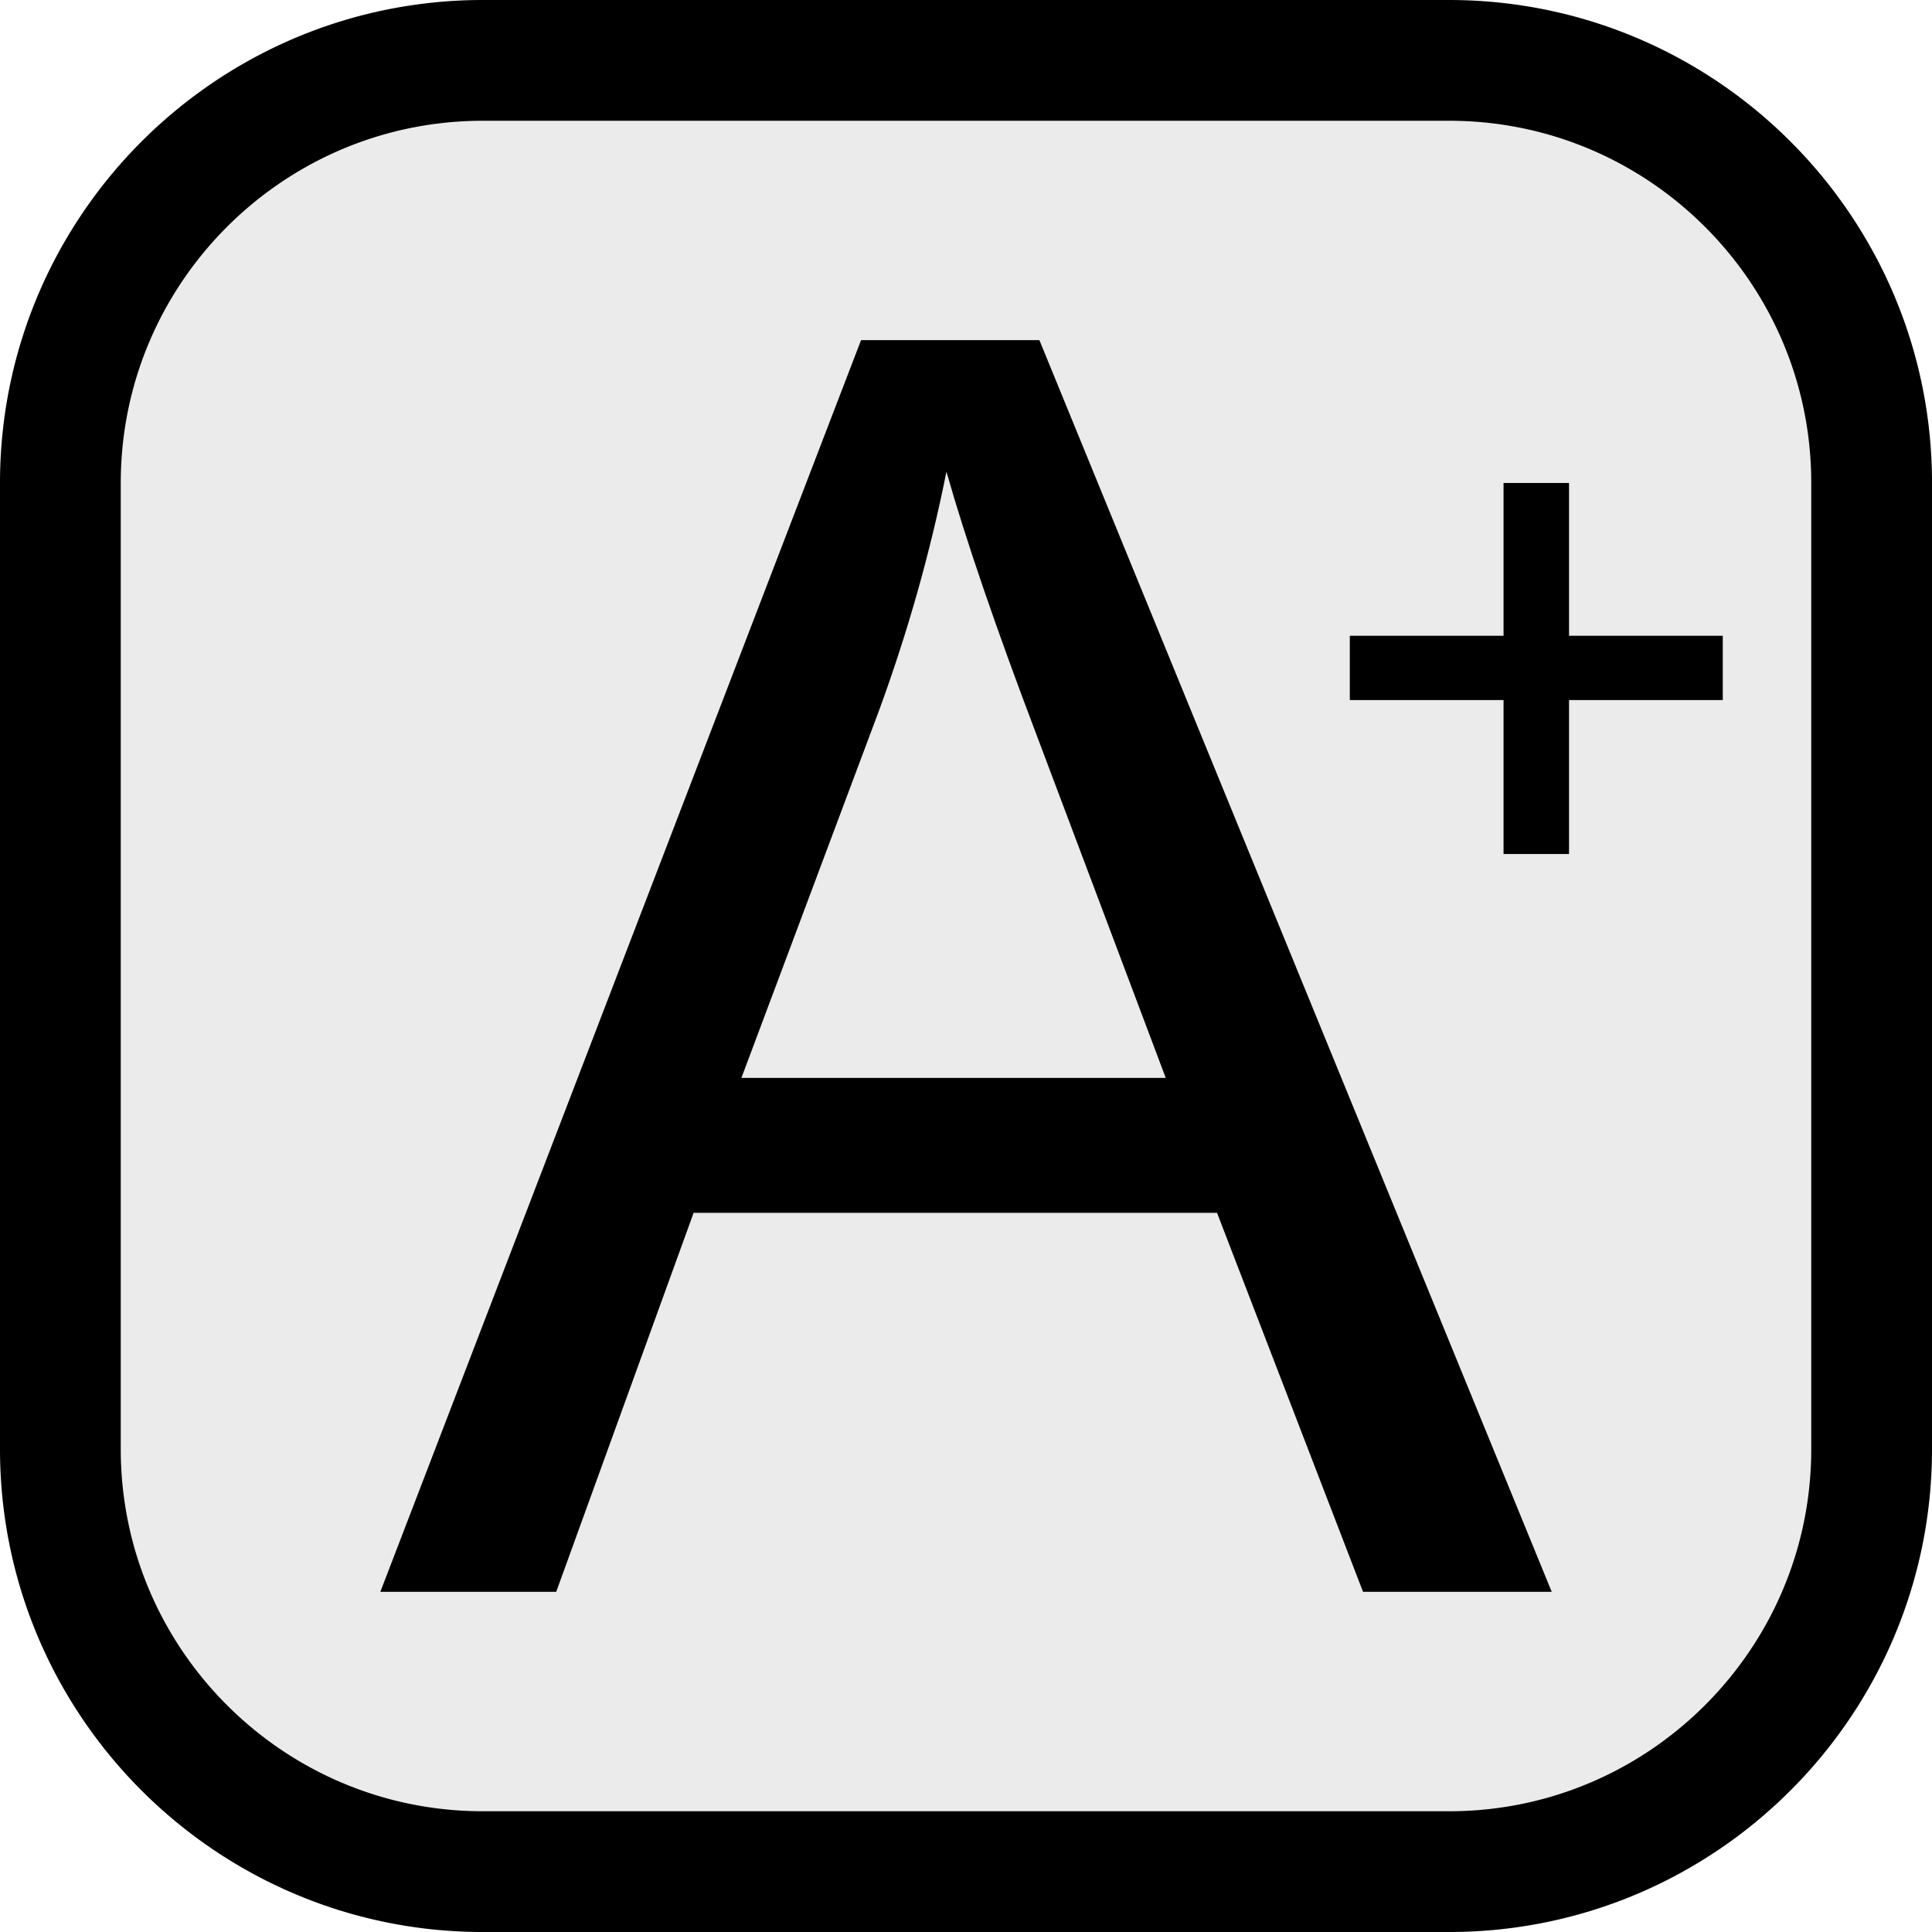
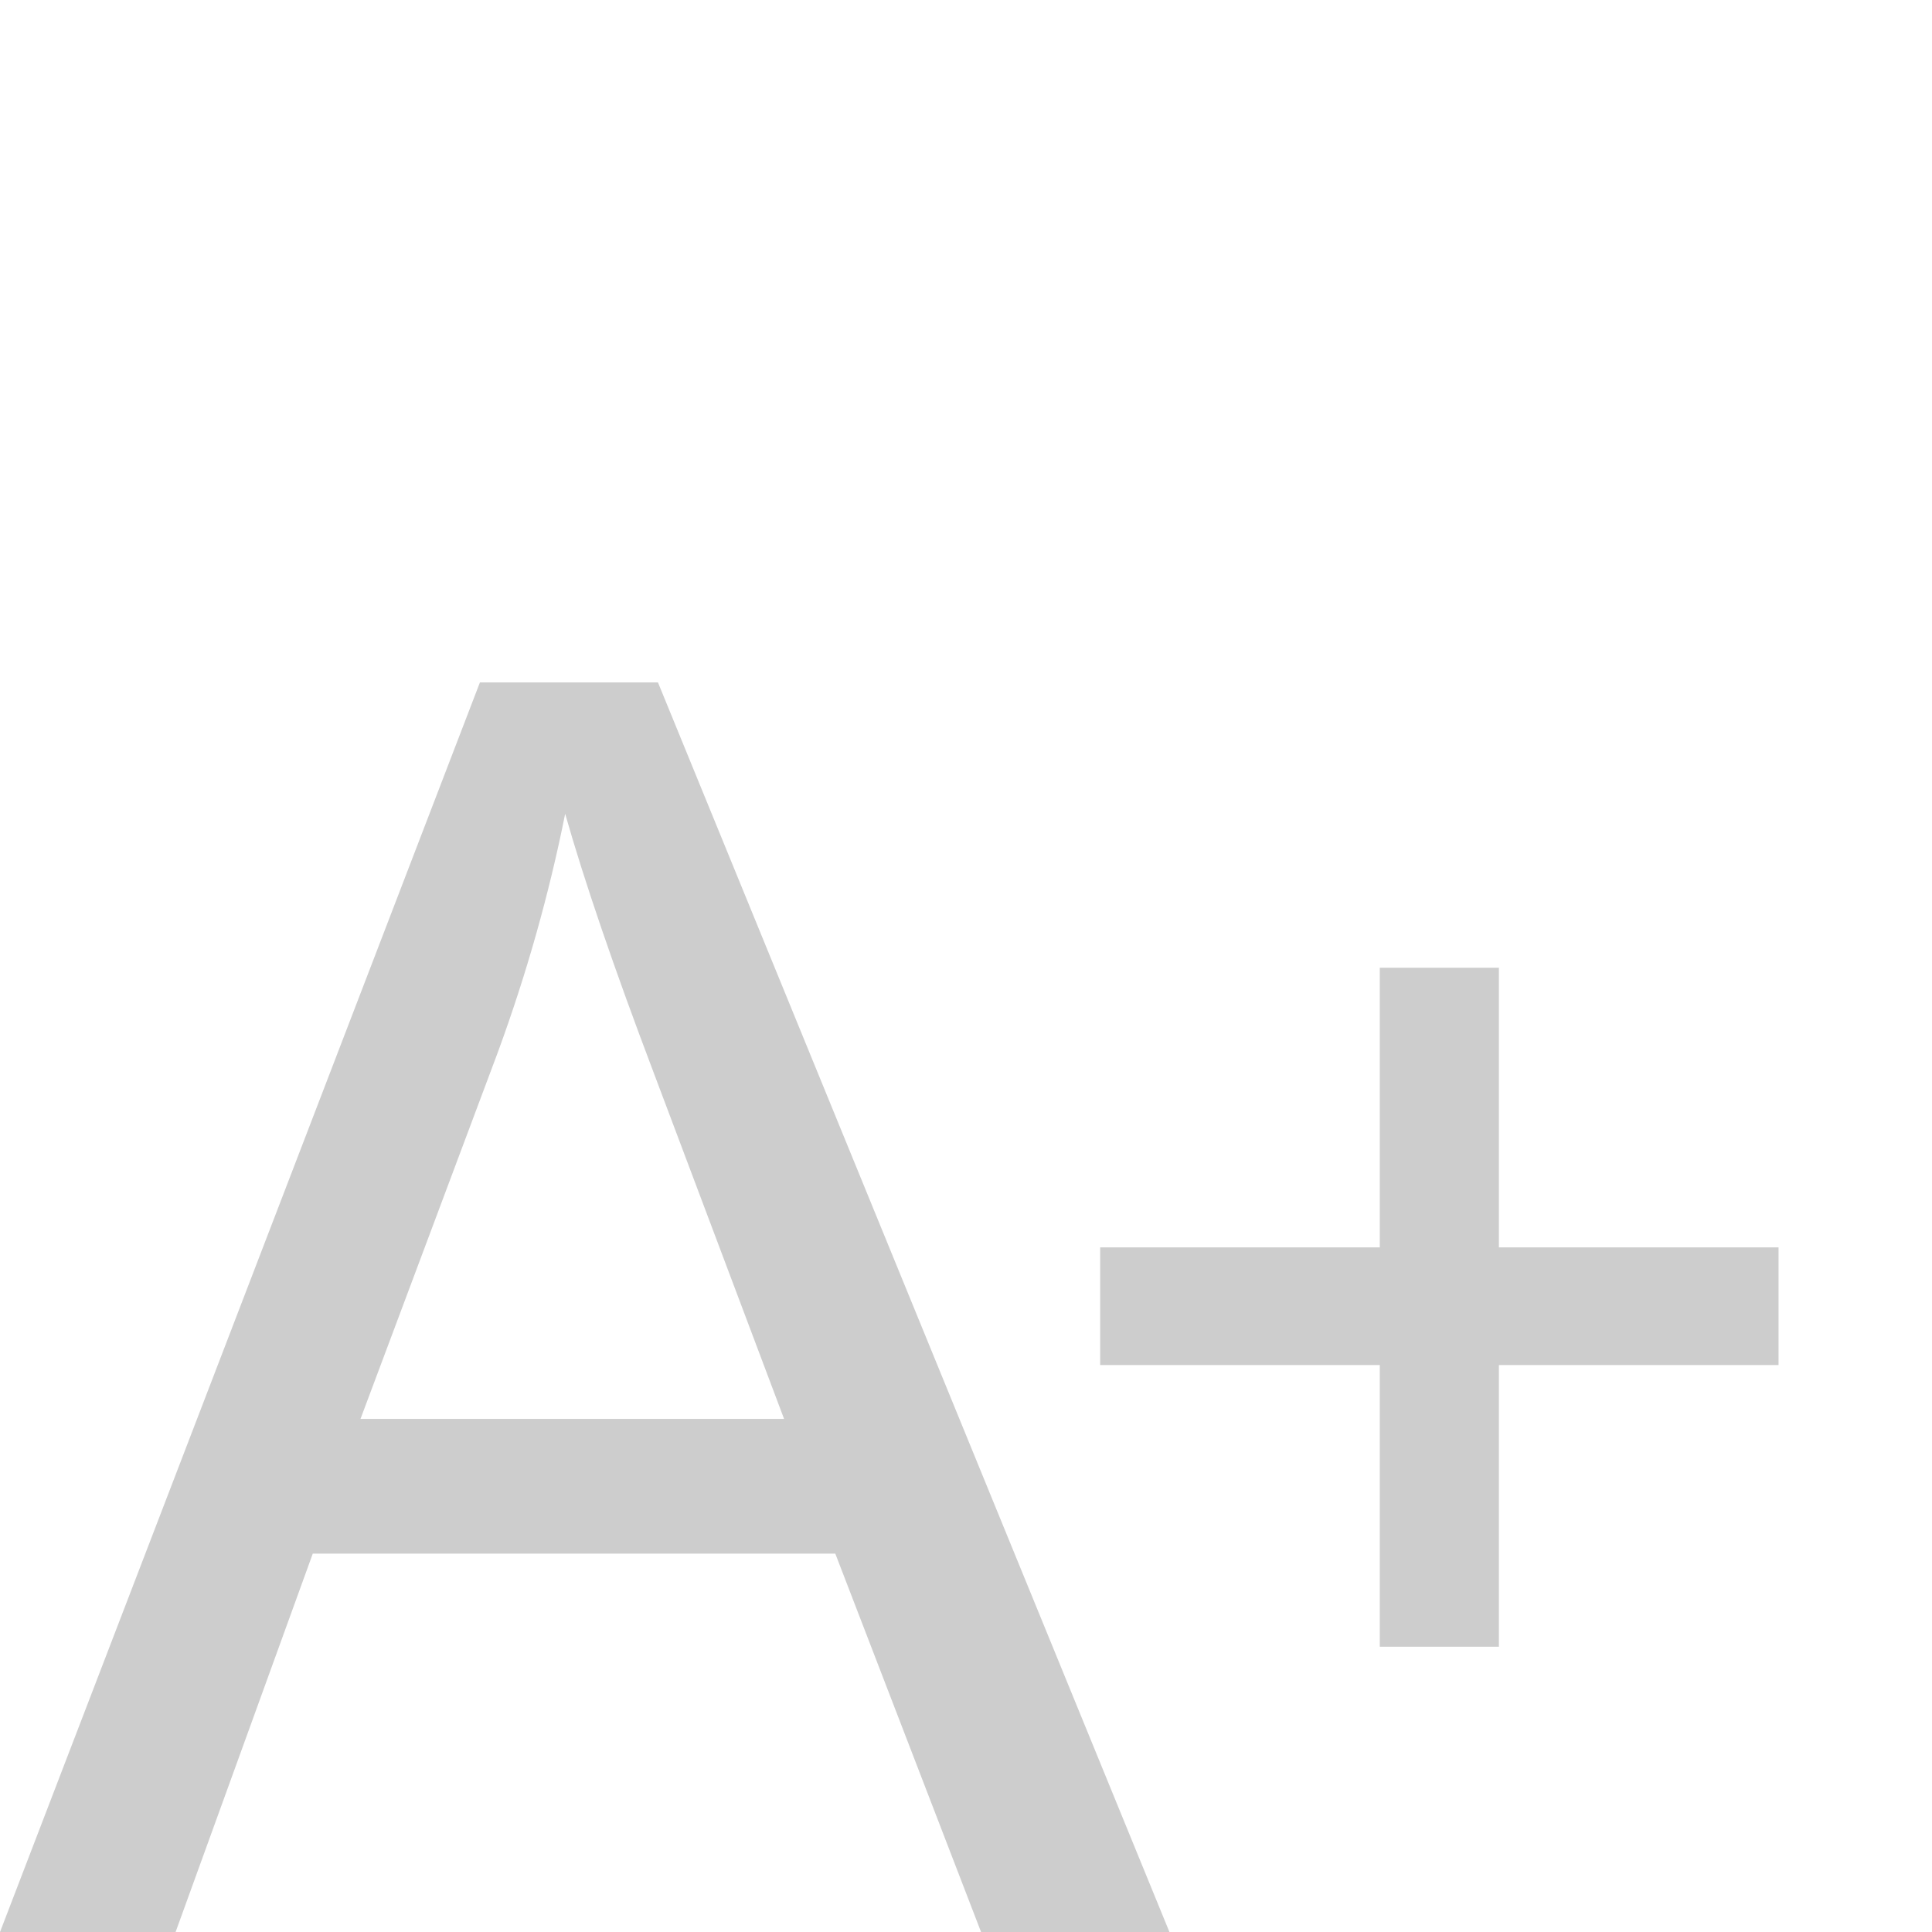
- <svg xmlns="http://www.w3.org/2000/svg" width="96" height="96" viewBox="0 0 96 96" version="1.1" xml:space="preserve" style="fill-rule:evenodd;clip-rule:evenodd;stroke-linejoin:round;stroke-miterlimit:1.414;">
-   <g transform="matrix(1,0,0,1.00793,0,0)">
-     <path d="M96,23.811C96,10.669 85.246,0 72,0L24,0C10.754,0 0,10.669 0,23.811L0,71.434C0,84.575 10.754,95.245 24,95.245L72,95.245C85.246,95.245 96,84.575 96,71.434L96,23.811Z" style="fill:rgb(235,235,235);" />
-     <path d="M72.155,0L72.31,0.002L72.465,0.004L72.619,0.008L72.773,0.012L72.927,0.017L73.081,0.024L73.234,0.031L73.387,0.039L73.54,0.048L73.693,0.058L73.845,0.069L73.998,0.081L74.149,0.094L74.301,0.108L74.452,0.123L74.603,0.139L74.754,0.155L74.905,0.173L75.055,0.191L75.205,0.211L75.355,0.231L75.504,0.252L75.653,0.275L75.802,0.298L75.95,0.322L76.098,0.346L76.246,0.372L76.394,0.399L76.541,0.426L76.688,0.455L76.834,0.484L76.981,0.514L77.126,0.545L77.272,0.577L77.417,0.61L77.562,0.644L77.707,0.678L77.851,0.714L77.995,0.75L78.139,0.787L78.282,0.825L78.425,0.864L78.567,0.904L78.709,0.945L78.851,0.986L78.993,1.028L79.134,1.071L79.274,1.115L79.415,1.16L79.555,1.206L79.694,1.252L79.833,1.299L79.972,1.347L80.11,1.396L80.248,1.446L80.386,1.496L80.523,1.548L80.66,1.6L80.797,1.653L80.933,1.706L81.068,1.761L81.203,1.816L81.338,1.872L81.473,1.929L81.606,1.987L81.74,2.046L81.873,2.105L82.006,2.165L82.138,2.226L82.27,2.287L82.401,2.35L82.532,2.413L82.663,2.477L82.793,2.541L82.922,2.607L83.051,2.673L83.18,2.74L83.308,2.807L83.436,2.876L83.563,2.945L83.69,3.015L83.816,3.085L83.942,3.157L84.068,3.229L84.193,3.301L84.317,3.375L84.441,3.449L84.564,3.524L84.687,3.6L84.81,3.676L84.932,3.753L85.053,3.831L85.174,3.91L85.295,3.989L85.415,4.069L85.534,4.15L85.653,4.231L85.772,4.313L85.889,4.395L86.007,4.479L86.124,4.563L86.24,4.648L86.356,4.733L86.471,4.819L86.586,4.906L86.7,4.993L86.814,5.081L86.927,5.17L87.039,5.259L87.151,5.349L87.263,5.44L87.373,5.532L87.484,5.623L87.593,5.716L87.703,5.809L87.811,5.903L87.919,5.998L88.027,6.093L88.134,6.189L88.24,6.285L88.346,6.382L88.451,6.48L88.555,6.578L88.659,6.677L88.762,6.777L88.865,6.877L88.967,6.977L89.069,7.079L89.17,7.181L89.27,7.283L89.37,7.386L89.469,7.49L89.567,7.594L89.665,7.699L89.762,7.805L89.859,7.911L89.955,8.017L90.05,8.124L90.145,8.232L90.239,8.34L90.332,8.449L90.425,8.559L90.517,8.669L90.608,8.779L90.699,8.89L90.789,9.002L90.878,9.114L90.967,9.227L91.055,9.34L91.143,9.454L91.229,9.568L91.316,9.683L91.401,9.799L91.486,9.915L91.57,10.031L91.653,10.148L91.736,10.265L91.818,10.383L91.899,10.502L91.979,10.621L92.059,10.741L92.138,10.861L92.217,10.981L92.295,11.102L92.372,11.224L92.448,11.346L92.523,11.468L92.598,11.591L92.672,11.715L92.746,11.839L92.818,11.963L92.89,12.088L92.961,12.213L93.032,12.339L93.102,12.465L93.17,12.592L93.239,12.719L93.306,12.847L93.373,12.975L93.439,13.104L93.504,13.233L93.568,13.362L93.632,13.492L93.695,13.622L93.757,13.753L93.818,13.884L93.879,14.016L93.938,14.148L93.997,14.28L94.055,14.413L94.113,14.547L94.169,14.68L94.225,14.814L94.28,14.949L94.334,15.084L94.388,15.219L94.44,15.355L94.492,15.491L94.543,15.628L94.593,15.765L94.642,15.902L94.69,16.04L94.738,16.178L94.785,16.316L94.831,16.455L94.876,16.594L94.92,16.734L94.964,16.874L95.006,17.014L95.048,17.155L95.089,17.296L95.129,17.437L95.168,17.579L95.206,17.721L95.244,17.863L95.28,18.006L95.316,18.149L95.351,18.293L95.385,18.436L95.418,18.581L95.45,18.725L95.482,18.87L95.512,19.015L95.542,19.16L95.57,19.306L95.598,19.452L95.625,19.599L95.651,19.745L95.676,19.892L95.7,20.039L95.723,20.187L95.746,20.335L95.767,20.483L95.787,20.632L95.807,20.78L95.826,20.929L95.843,21.079L95.86,21.228L95.876,21.378L95.891,21.528L95.905,21.679L95.918,21.829L95.93,21.98L95.941,22.131L95.951,22.283L95.96,22.435L95.969,22.587L95.976,22.739L95.982,22.891L95.988,23.044L95.992,23.197L95.996,23.35L95.998,23.504L96,23.657L96,23.811L96,71.434L96,71.587L95.998,71.741L95.996,71.895L95.992,72.048L95.988,72.201L95.982,72.353L95.976,72.506L95.969,72.658L95.96,72.81L95.951,72.962L95.941,73.113L95.93,73.264L95.918,73.415L95.905,73.566L95.891,73.717L95.876,73.867L95.86,74.017L95.843,74.166L95.826,74.315L95.807,74.464L95.787,74.613L95.767,74.762L95.746,74.91L95.723,75.058L95.7,75.205L95.676,75.353L95.651,75.5L95.625,75.646L95.598,75.793L95.57,75.939L95.542,76.084L95.512,76.23L95.482,76.375L95.45,76.52L95.418,76.664L95.385,76.808L95.351,76.952L95.316,77.096L95.28,77.239L95.244,77.381L95.206,77.524L95.168,77.666L95.129,77.808L95.089,77.949L95.048,78.09L95.006,78.231L94.964,78.371L94.92,78.511L94.876,78.651L94.831,78.79L94.785,78.929L94.738,79.067L94.69,79.205L94.642,79.343L94.593,79.48L94.543,79.617L94.492,79.754L94.44,79.89L94.388,80.026L94.334,80.161L94.28,80.296L94.225,80.43L94.169,80.565L94.113,80.698L94.055,80.832L93.997,80.964L93.938,81.097L93.879,81.229L93.818,81.361L93.757,81.492L93.695,81.623L93.632,81.753L93.568,81.883L93.504,82.012L93.439,82.141L93.373,82.27L93.306,82.398L93.239,82.526L93.17,82.653L93.102,82.779L93.032,82.906L92.961,83.032L92.89,83.157L92.818,83.282L92.746,83.406L92.672,83.53L92.598,83.654L92.523,83.777L92.448,83.899L92.372,84.021L92.295,84.143L92.217,84.264L92.138,84.384L92.059,84.504L91.979,84.624L91.899,84.743L91.818,84.861L91.736,84.979L91.653,85.097L91.57,85.214L91.486,85.33L91.401,85.446L91.316,85.562L91.229,85.676L91.143,85.791L91.055,85.905L90.967,86.018L90.878,86.131L90.789,86.243L90.699,86.354L90.608,86.465L90.517,86.576L90.425,86.686L90.332,86.795L90.239,86.904L90.145,87.013L90.05,87.12L89.955,87.228L89.859,87.334L89.762,87.44L89.665,87.546L89.567,87.65L89.469,87.755L89.37,87.858L89.27,87.962L89.17,88.064L89.069,88.166L88.967,88.267L88.865,88.368L88.762,88.468L88.659,88.568L88.555,88.667L88.451,88.765L88.346,88.862L88.24,88.96L88.134,89.056L88.027,89.152L87.919,89.247L87.811,89.341L87.703,89.435L87.593,89.529L87.484,89.621L87.373,89.713L87.263,89.805L87.151,89.895L87.039,89.985L86.927,90.075L86.814,90.163L86.7,90.252L86.586,90.339L86.471,90.426L86.356,90.512L86.24,90.597L86.124,90.682L86.007,90.766L85.889,90.849L85.772,90.932L85.653,91.014L85.534,91.095L85.415,91.176L85.295,91.256L85.174,91.335L85.053,91.414L84.932,91.491L84.81,91.568L84.687,91.645L84.564,91.721L84.441,91.795L84.317,91.87L84.193,91.943L84.068,92.016L83.942,92.088L83.816,92.159L83.69,92.23L83.563,92.3L83.436,92.369L83.308,92.437L83.18,92.505L83.051,92.572L82.922,92.638L82.793,92.704L82.663,92.768L82.532,92.832L82.401,92.895L82.27,92.958L82.138,93.019L82.006,93.08L81.873,93.14L81.74,93.199L81.606,93.258L81.473,93.315L81.338,93.372L81.203,93.428L81.068,93.484L80.933,93.538L80.797,93.592L80.66,93.645L80.523,93.697L80.386,93.748L80.248,93.799L80.11,93.849L79.972,93.897L79.833,93.946L79.694,93.993L79.555,94.039L79.415,94.085L79.274,94.13L79.134,94.174L78.993,94.217L78.851,94.259L78.709,94.3L78.567,94.341L78.425,94.381L78.282,94.419L78.139,94.457L77.995,94.495L77.851,94.531L77.707,94.566L77.562,94.601L77.417,94.635L77.272,94.667L77.126,94.699L76.981,94.73L76.834,94.761L76.688,94.79L76.541,94.818L76.394,94.846L76.246,94.873L76.098,94.898L75.95,94.923L75.802,94.947L75.653,94.97L75.504,94.992L75.355,95.014L75.205,95.034L75.055,95.053L74.905,95.072L74.754,95.089L74.603,95.106L74.452,95.122L74.301,95.137L74.149,95.15L73.998,95.163L73.845,95.175L73.693,95.186L73.54,95.196L73.387,95.206L73.234,95.214L73.081,95.221L72.927,95.227L72.773,95.233L72.619,95.237L72.465,95.24L72.31,95.243L72.155,95.244L72,95.245L24,95.245L23.845,95.244L23.69,95.243L23.535,95.24L23.381,95.237L23.227,95.233L23.073,95.227L22.919,95.221L22.766,95.214L22.613,95.206L22.46,95.196L22.307,95.186L22.155,95.175L22.002,95.163L21.851,95.15L21.699,95.137L21.548,95.122L21.397,95.106L21.246,95.089L21.095,95.072L20.945,95.053L20.795,95.034L20.645,95.014L20.496,94.992L20.347,94.97L20.198,94.947L20.05,94.923L19.902,94.898L19.754,94.873L19.606,94.846L19.459,94.818L19.312,94.79L19.166,94.761L19.019,94.73L18.874,94.699L18.728,94.667L18.583,94.635L18.438,94.601L18.293,94.566L18.149,94.531L18.005,94.495L17.861,94.457L17.718,94.419L17.575,94.381L17.433,94.341L17.291,94.3L17.149,94.259L17.007,94.217L16.866,94.174L16.726,94.13L16.585,94.085L16.445,94.039L16.306,93.993L16.167,93.946L16.028,93.897L15.89,93.849L15.752,93.799L15.614,93.748L15.477,93.697L15.34,93.645L15.203,93.592L15.067,93.538L14.932,93.484L14.797,93.428L14.662,93.372L14.527,93.315L14.394,93.258L14.26,93.199L14.127,93.14L13.994,93.08L13.862,93.019L13.73,92.958L13.599,92.895L13.468,92.832L13.337,92.768L13.207,92.704L13.078,92.638L12.949,92.572L12.82,92.505L12.692,92.437L12.564,92.369L12.437,92.3L12.31,92.23L12.184,92.159L12.058,92.088L11.932,92.016L11.807,91.943L11.683,91.87L11.559,91.795L11.436,91.721L11.313,91.645L11.19,91.568L11.068,91.491L10.947,91.414L10.826,91.335L10.705,91.256L10.585,91.176L10.466,91.095L10.347,91.014L10.228,90.932L10.111,90.849L9.993,90.766L9.876,90.682L9.76,90.597L9.644,90.512L9.529,90.426L9.414,90.339L9.3,90.252L9.186,90.163L9.073,90.075L8.961,89.985L8.849,89.895L8.737,89.805L8.627,89.713L8.516,89.621L8.407,89.529L8.297,89.435L8.189,89.341L8.081,89.247L7.973,89.152L7.866,89.056L7.76,88.96L7.654,88.862L7.549,88.765L7.445,88.667L7.341,88.568L7.238,88.468L7.135,88.368L7.033,88.267L6.931,88.166L6.83,88.064L6.73,87.962L6.63,87.858L6.531,87.755L6.433,87.65L6.335,87.546L6.238,87.44L6.141,87.334L6.045,87.228L5.95,87.12L5.855,87.013L5.761,86.904L5.668,86.795L5.575,86.686L5.483,86.576L5.392,86.465L5.301,86.354L5.211,86.243L5.122,86.131L5.033,86.018L4.945,85.905L4.857,85.791L4.771,85.676L4.684,85.562L4.599,85.446L4.514,85.33L4.43,85.214L4.347,85.097L4.264,84.979L4.182,84.861L4.101,84.743L4.021,84.624L3.941,84.504L3.862,84.384L3.783,84.264L3.705,84.143L3.628,84.021L3.552,83.899L3.477,83.777L3.402,83.654L3.328,83.53L3.254,83.406L3.182,83.282L3.11,83.157L3.039,83.032L2.968,82.906L2.898,82.779L2.83,82.653L2.761,82.526L2.694,82.398L2.627,82.27L2.561,82.141L2.496,82.012L2.432,81.883L2.368,81.753L2.305,81.623L2.243,81.492L2.182,81.361L2.121,81.229L2.062,81.097L2.003,80.964L1.945,80.832L1.887,80.698L1.831,80.565L1.775,80.43L1.72,80.296L1.666,80.161L1.612,80.026L1.56,79.89L1.508,79.754L1.457,79.617L1.407,79.48L1.358,79.343L1.31,79.205L1.262,79.067L1.215,78.929L1.169,78.79L1.124,78.651L1.08,78.511L1.036,78.371L0.994,78.231L0.952,78.09L0.911,77.949L0.871,77.808L0.832,77.666L0.794,77.524L0.756,77.381L0.72,77.239L0.684,77.096L0.649,76.952L0.615,76.808L0.582,76.664L0.55,76.52L0.518,76.375L0.488,76.23L0.458,76.084L0.43,75.939L0.402,75.793L0.375,75.646L0.349,75.5L0.324,75.353L0.3,75.205L0.277,75.058L0.254,74.91L0.233,74.762L0.213,74.613L0.193,74.464L0.174,74.315L0.157,74.166L0.14,74.017L0.124,73.867L0.109,73.717L0.095,73.566L0.082,73.415L0.07,73.264L0.059,73.113L0.049,72.962L0.04,72.81L0.031,72.658L0.024,72.506L0.018,72.353L0.012,72.201L0.008,72.048L0.004,71.895L0.002,71.741L0,71.587L0,71.434L0,23.811L0,23.657L0.002,23.504L0.004,23.35L0.008,23.197L0.012,23.044L0.018,22.891L0.024,22.739L0.031,22.587L0.04,22.435L0.049,22.283L0.059,22.131L0.07,21.98L0.082,21.829L0.095,21.679L0.109,21.528L0.124,21.378L0.14,21.228L0.157,21.079L0.174,20.929L0.193,20.78L0.213,20.632L0.233,20.483L0.254,20.335L0.277,20.187L0.3,20.039L0.324,19.892L0.349,19.745L0.375,19.599L0.402,19.452L0.43,19.306L0.458,19.16L0.488,19.015L0.518,18.87L0.55,18.725L0.582,18.581L0.615,18.436L0.649,18.293L0.684,18.149L0.72,18.006L0.756,17.863L0.794,17.721L0.832,17.579L0.871,17.437L0.911,17.296L0.952,17.155L0.994,17.014L1.036,16.874L1.08,16.734L1.124,16.594L1.169,16.455L1.215,16.316L1.262,16.178L1.31,16.04L1.358,15.902L1.407,15.765L1.457,15.628L1.508,15.491L1.56,15.355L1.612,15.219L1.666,15.084L1.72,14.949L1.775,14.814L1.831,14.68L1.887,14.547L1.945,14.413L2.003,14.28L2.062,14.148L2.121,14.016L2.182,13.884L2.243,13.753L2.305,13.622L2.368,13.492L2.432,13.362L2.496,13.233L2.561,13.104L2.627,12.975L2.694,12.847L2.761,12.719L2.83,12.592L2.898,12.465L2.968,12.339L3.039,12.213L3.11,12.088L3.182,11.963L3.254,11.839L3.328,11.715L3.402,11.591L3.477,11.468L3.552,11.346L3.628,11.224L3.705,11.102L3.783,10.981L3.862,10.861L3.941,10.741L4.021,10.621L4.101,10.502L4.182,10.383L4.264,10.265L4.347,10.148L4.43,10.031L4.514,9.915L4.599,9.799L4.684,9.683L4.771,9.568L4.857,9.454L4.945,9.34L5.033,9.227L5.122,9.114L5.211,9.002L5.301,8.89L5.392,8.779L5.483,8.669L5.575,8.559L5.668,8.449L5.761,8.34L5.855,8.232L5.95,8.124L6.045,8.017L6.141,7.911L6.238,7.805L6.335,7.699L6.433,7.594L6.531,7.49L6.63,7.386L6.73,7.283L6.83,7.181L6.931,7.079L7.033,6.977L7.135,6.877L7.238,6.777L7.341,6.677L7.445,6.578L7.549,6.48L7.654,6.382L7.76,6.285L7.866,6.189L7.973,6.093L8.081,5.998L8.189,5.903L8.297,5.809L8.407,5.716L8.516,5.623L8.627,5.532L8.737,5.44L8.849,5.349L8.961,5.259L9.073,5.17L9.186,5.081L9.3,4.993L9.414,4.906L9.529,4.819L9.644,4.733L9.76,4.648L9.876,4.563L9.993,4.479L10.111,4.395L10.228,4.313L10.347,4.231L10.466,4.15L10.585,4.069L10.705,3.989L10.826,3.91L10.947,3.831L11.068,3.753L11.19,3.676L11.313,3.6L11.436,3.524L11.559,3.449L11.683,3.375L11.807,3.301L11.932,3.229L12.058,3.157L12.184,3.085L12.31,3.015L12.437,2.945L12.564,2.876L12.692,2.807L12.82,2.74L12.949,2.673L13.078,2.607L13.207,2.541L13.337,2.477L13.468,2.413L13.599,2.35L13.73,2.287L13.862,2.226L13.994,2.165L14.127,2.105L14.26,2.046L14.394,1.987L14.527,1.929L14.662,1.872L14.797,1.816L14.932,1.761L15.067,1.706L15.203,1.653L15.34,1.6L15.477,1.548L15.614,1.496L15.752,1.446L15.89,1.396L16.028,1.347L16.167,1.299L16.306,1.252L16.445,1.206L16.585,1.16L16.726,1.115L16.866,1.071L17.007,1.028L17.149,0.986L17.291,0.945L17.433,0.904L17.575,0.864L17.718,0.825L17.861,0.787L18.005,0.75L18.149,0.714L18.293,0.678L18.438,0.644L18.583,0.61L18.728,0.577L18.874,0.545L19.019,0.514L19.166,0.484L19.312,0.455L19.459,0.426L19.606,0.399L19.754,0.372L19.902,0.346L20.05,0.322L20.198,0.298L20.347,0.275L20.496,0.252L20.645,0.231L20.795,0.211L20.945,0.191L21.095,0.173L21.246,0.155L21.397,0.139L21.548,0.123L21.699,0.108L21.851,0.094L22.002,0.081L22.155,0.069L22.307,0.058L22.46,0.048L22.613,0.039L22.766,0.031L22.919,0.024L23.073,0.017L23.227,0.012L23.381,0.008L23.535,0.004L23.69,0.002L23.845,0L24,0L72,0L72.155,0ZM24.01,5.953L23.883,5.953L23.766,5.954L23.65,5.956L23.533,5.959L23.417,5.962L23.301,5.966L23.185,5.971L23.07,5.976L22.955,5.982L22.84,5.989L22.725,5.997L22.61,6.005L22.496,6.014L22.382,6.024L22.268,6.034L22.155,6.045L22.041,6.057L21.928,6.07L21.815,6.083L21.703,6.097L21.59,6.111L21.478,6.126L21.366,6.142L21.254,6.159L21.143,6.176L21.032,6.194L20.921,6.213L20.81,6.232L20.7,6.252L20.589,6.273L20.48,6.294L20.37,6.316L20.26,6.338L20.151,6.362L20.042,6.386L19.934,6.41L19.825,6.435L19.717,6.461L19.609,6.488L19.501,6.515L19.394,6.543L19.287,6.571L19.18,6.6L19.074,6.63L18.967,6.66L18.861,6.691L18.755,6.723L18.65,6.755L18.545,6.788L18.44,6.821L18.335,6.855L18.231,6.89L18.127,6.926L18.023,6.961L17.919,6.998L17.816,7.035L17.713,7.073L17.61,7.111L17.508,7.15L17.406,7.19L17.304,7.23L17.203,7.271L17.101,7.312L17.001,7.354L16.9,7.397L16.8,7.44L16.7,7.484L16.6,7.528L16.501,7.573L16.402,7.619L16.303,7.665L16.205,7.712L16.107,7.759L16.009,7.807L15.911,7.855L15.814,7.904L15.718,7.954L15.621,8.004L15.525,8.055L15.429,8.106L15.334,8.158L15.239,8.21L15.144,8.263L15.05,8.317L14.956,8.371L14.862,8.425L14.769,8.48L14.676,8.536L14.583,8.592L14.491,8.649L14.399,8.706L14.307,8.764L14.216,8.823L14.125,8.882L14.035,8.941L13.945,9.001L13.855,9.062L13.766,9.123L13.677,9.184L13.589,9.246L13.5,9.309L13.413,9.372L13.325,9.436L13.238,9.5L13.152,9.564L13.065,9.63L12.98,9.695L12.894,9.761L12.809,9.828L12.725,9.895L12.641,9.963L12.557,10.031L12.474,10.1L12.391,10.169L12.308,10.238L12.226,10.309L12.145,10.379L12.063,10.45L11.983,10.522L11.902,10.594L11.822,10.666L11.743,10.739L11.664,10.813L11.585,10.887L11.507,10.961L11.429,11.036L11.352,11.111L11.275,11.187L11.199,11.263L11.123,11.34L11.048,11.417L10.973,11.494L10.898,11.572L10.824,11.65L10.751,11.729L10.678,11.809L10.605,11.888L10.533,11.968L10.461,12.049L10.39,12.13L10.32,12.211L10.249,12.293L10.18,12.375L10.111,12.458L10.042,12.541L9.974,12.625L9.906,12.709L9.839,12.793L9.772,12.878L9.706,12.963L9.64,13.048L9.575,13.134L9.51,13.22L9.446,13.307L9.383,13.394L9.32,13.482L9.257,13.569L9.195,13.658L9.133,13.746L9.072,13.835L9.012,13.925L8.952,14.014L8.893,14.104L8.834,14.195L8.775,14.286L8.718,14.377L8.66,14.468L8.604,14.56L8.548,14.653L8.492,14.745L8.437,14.838L8.382,14.931L8.329,15.025L8.275,15.119L8.222,15.213L8.17,15.308L8.118,15.403L8.067,15.498L8.017,15.594L7.967,15.69L7.917,15.786L7.869,15.883L7.82,15.98L7.773,16.077L7.726,16.175L7.679,16.273L7.633,16.371L7.588,16.47L7.543,16.568L7.499,16.668L7.456,16.767L7.413,16.867L7.37,16.967L7.329,17.067L7.288,17.168L7.247,17.269L7.207,17.37L7.168,17.472L7.129,17.574L7.091,17.676L7.054,17.778L7.017,17.881L6.98,17.984L6.945,18.087L6.91,18.191L6.875,18.295L6.842,18.399L6.809,18.503L6.776,18.608L6.744,18.713L6.713,18.818L6.682,18.923L6.653,19.029L6.623,19.135L6.595,19.241L6.567,19.348L6.539,19.455L6.512,19.562L6.486,19.669L6.461,19.777L6.436,19.885L6.412,19.993L6.389,20.101L6.366,20.21L6.344,20.318L6.322,20.427L6.302,20.537L6.281,20.646L6.262,20.756L6.243,20.866L6.225,20.977L6.208,21.087L6.191,21.198L6.175,21.309L6.16,21.42L6.145,21.532L6.131,21.644L6.118,21.756L6.105,21.868L6.093,21.98L6.082,22.093L6.072,22.206L6.062,22.319L6.053,22.433L6.044,22.546L6.037,22.66L6.03,22.774L6.024,22.888L6.018,23.003L6.013,23.118L6.009,23.233L6.006,23.348L6.003,23.463L6.002,23.579L6,23.695L6,23.821L6,71.424L6,71.55L6.002,71.666L6.003,71.781L6.006,71.897L6.009,72.012L6.013,72.127L6.018,72.242L6.024,72.356L6.03,72.471L6.037,72.585L6.044,72.699L6.053,72.812L6.062,72.926L6.072,73.039L6.082,73.152L6.093,73.264L6.105,73.377L6.118,73.489L6.131,73.601L6.145,73.713L6.16,73.824L6.175,73.936L6.191,74.047L6.208,74.158L6.225,74.268L6.243,74.378L6.262,74.489L6.281,74.598L6.302,74.708L6.322,74.817L6.344,74.926L6.366,75.035L6.389,75.144L6.412,75.252L6.436,75.36L6.461,75.468L6.486,75.576L6.512,75.683L6.539,75.79L6.567,75.897L6.595,76.003L6.623,76.11L6.653,76.216L6.682,76.321L6.713,76.427L6.744,76.532L6.776,76.637L6.809,76.742L6.842,76.846L6.875,76.95L6.91,77.054L6.945,77.158L6.98,77.261L7.017,77.364L7.054,77.467L7.091,77.569L7.129,77.671L7.168,77.773L7.207,77.874L7.247,77.976L7.288,78.077L7.329,78.177L7.37,78.278L7.413,78.378L7.456,78.478L7.499,78.577L7.543,78.676L7.588,78.775L7.633,78.874L7.679,78.972L7.726,79.07L7.773,79.168L7.82,79.265L7.869,79.362L7.917,79.458L7.967,79.555L8.017,79.651L8.067,79.746L8.118,79.842L8.17,79.937L8.222,80.031L8.275,80.126L8.329,80.22L8.382,80.313L8.437,80.407L8.492,80.5L8.548,80.592L8.604,80.684L8.66,80.776L8.718,80.868L8.775,80.959L8.834,81.05L8.893,81.14L8.952,81.23L9.012,81.32L9.072,81.41L9.133,81.499L9.195,81.587L9.257,81.675L9.32,81.763L9.383,81.851L9.446,81.938L9.51,82.024L9.575,82.111L9.64,82.197L9.706,82.282L9.772,82.367L9.839,82.452L9.906,82.536L9.974,82.62L10.042,82.704L10.111,82.787L10.18,82.869L10.249,82.951L10.32,83.033L10.39,83.115L10.461,83.196L10.533,83.276L10.605,83.356L10.678,83.436L10.751,83.515L10.824,83.594L10.898,83.673L10.973,83.751L11.048,83.828L11.123,83.905L11.199,83.982L11.276,84.058L11.352,84.134L11.429,84.209L11.507,84.284L11.585,84.358L11.664,84.432L11.743,84.505L11.822,84.578L11.902,84.651L11.983,84.723L12.063,84.795L12.145,84.866L12.226,84.936L12.308,85.006L12.391,85.076L12.474,85.145L12.557,85.214L12.641,85.282L12.725,85.35L12.809,85.417L12.894,85.483L12.98,85.55L13.066,85.615L13.152,85.68L13.238,85.745L13.325,85.809L13.413,85.873L13.5,85.936L13.588,85.999L13.677,86.061L13.766,86.122L13.855,86.183L13.945,86.244L14.035,86.304L14.125,86.363L14.216,86.422L14.307,86.48L14.399,86.538L14.491,86.596L14.583,86.653L14.676,86.709L14.769,86.764L14.862,86.82L14.956,86.874L15.05,86.928L15.144,86.982L15.239,87.035L15.334,87.087L15.429,87.139L15.525,87.19L15.621,87.241L15.718,87.291L15.814,87.341L15.911,87.39L16.009,87.438L16.107,87.486L16.205,87.533L16.303,87.58L16.402,87.626L16.501,87.671L16.6,87.716L16.7,87.761L16.8,87.805L16.9,87.848L17.001,87.89L17.102,87.932L17.203,87.974L17.304,88.015L17.406,88.055L17.508,88.094L17.61,88.133L17.713,88.172L17.816,88.21L17.919,88.247L18.023,88.283L18.127,88.319L18.231,88.355L18.335,88.389L18.44,88.423L18.545,88.457L18.65,88.49L18.755,88.522L18.861,88.554L18.967,88.585L19.074,88.615L19.18,88.645L19.287,88.674L19.394,88.702L19.501,88.73L19.609,88.757L19.717,88.784L19.825,88.809L19.933,88.835L20.042,88.859L20.151,88.883L20.26,88.906L20.37,88.929L20.479,88.951L20.589,88.972L20.7,88.993L20.81,89.013L20.921,89.032L21.032,89.051L21.143,89.069L21.254,89.086L21.366,89.102L21.478,89.118L21.59,89.134L21.702,89.148L21.815,89.162L21.928,89.175L22.041,89.188L22.155,89.199L22.268,89.211L22.382,89.221L22.496,89.231L22.61,89.24L22.725,89.248L22.84,89.256L22.955,89.262L23.07,89.269L23.185,89.274L23.301,89.279L23.417,89.283L23.533,89.286L23.649,89.289L23.766,89.29L23.883,89.292L24.009,89.292L71.991,89.292L72.117,89.292L72.234,89.29L72.351,89.289L72.467,89.286L72.583,89.283L72.699,89.279L72.815,89.274L72.93,89.269L73.045,89.262L73.16,89.256L73.275,89.248L73.39,89.24L73.504,89.231L73.618,89.221L73.732,89.211L73.845,89.199L73.959,89.188L74.072,89.175L74.185,89.162L74.298,89.148L74.41,89.134L74.522,89.118L74.634,89.102L74.746,89.086L74.857,89.069L74.968,89.051L75.079,89.032L75.19,89.013L75.3,88.993L75.411,88.972L75.521,88.951L75.63,88.929L75.74,88.906L75.849,88.883L75.958,88.859L76.067,88.835L76.175,88.809L76.283,88.784L76.391,88.757L76.499,88.73L76.606,88.702L76.713,88.674L76.82,88.645L76.926,88.615L77.033,88.585L77.139,88.554L77.245,88.522L77.35,88.49L77.455,88.457L77.56,88.423L77.665,88.389L77.769,88.355L77.873,88.319L77.977,88.283L78.081,88.247L78.184,88.21L78.287,88.172L78.39,88.133L78.492,88.094L78.594,88.055L78.696,88.014L78.797,87.974L78.898,87.932L78.999,87.89L79.1,87.848L79.2,87.805L79.3,87.761L79.4,87.716L79.499,87.671L79.598,87.626L79.697,87.58L79.795,87.533L79.893,87.486L79.991,87.438L80.088,87.39L80.186,87.341L80.282,87.291L80.379,87.241L80.475,87.19L80.571,87.139L80.666,87.087L80.761,87.035L80.856,86.982L80.95,86.928L81.044,86.874L81.138,86.82L81.231,86.764L81.324,86.709L81.417,86.653L81.509,86.596L81.601,86.538L81.693,86.48L81.784,86.422L81.875,86.363L81.965,86.304L82.055,86.244L82.145,86.183L82.234,86.122L82.323,86.061L82.412,85.999L82.5,85.936L82.587,85.873L82.675,85.809L82.762,85.745L82.848,85.68L82.934,85.615L83.02,85.55L83.106,85.483L83.191,85.417L83.275,85.35L83.359,85.282L83.443,85.214L83.526,85.145L83.609,85.076L83.692,85.006L83.774,84.936L83.855,84.866L83.937,84.795L84.018,84.723L84.098,84.651L84.178,84.578L84.257,84.505L84.336,84.432L84.415,84.358L84.493,84.284L84.571,84.209L84.648,84.134L84.725,84.058L84.801,83.982L84.877,83.905L84.952,83.828L85.027,83.751L85.102,83.673L85.176,83.594L85.249,83.515L85.322,83.436L85.395,83.357L85.467,83.276L85.539,83.196L85.61,83.115L85.68,83.033L85.751,82.952L85.82,82.869L85.889,82.787L85.958,82.704L86.026,82.62L86.094,82.536L86.161,82.452L86.228,82.367L86.294,82.282L86.36,82.197L86.425,82.111L86.49,82.024L86.554,81.938L86.617,81.851L86.68,81.763L86.743,81.675L86.805,81.587L86.867,81.498L86.928,81.41L86.988,81.32L87.048,81.23L87.107,81.14L87.166,81.05L87.225,80.959L87.282,80.868L87.34,80.776L87.396,80.684L87.452,80.592L87.508,80.5L87.563,80.407L87.617,80.313L87.671,80.22L87.725,80.126L87.778,80.031L87.83,79.937L87.882,79.842L87.933,79.746L87.983,79.651L88.033,79.555L88.083,79.458L88.131,79.362L88.18,79.265L88.227,79.168L88.274,79.07L88.321,78.972L88.367,78.874L88.412,78.775L88.457,78.676L88.501,78.577L88.544,78.478L88.587,78.378L88.63,78.278L88.671,78.177L88.712,78.077L88.753,77.976L88.793,77.874L88.832,77.773L88.871,77.671L88.909,77.569L88.946,77.467L88.983,77.364L89.02,77.261L89.055,77.157L89.09,77.054L89.125,76.95L89.158,76.846L89.191,76.742L89.224,76.637L89.256,76.532L89.287,76.427L89.318,76.321L89.347,76.216L89.377,76.11L89.405,76.003L89.433,75.897L89.461,75.79L89.488,75.683L89.514,75.576L89.539,75.468L89.564,75.36L89.588,75.252L89.611,75.144L89.634,75.035L89.656,74.926L89.678,74.817L89.698,74.708L89.719,74.598L89.738,74.488L89.757,74.378L89.775,74.268L89.792,74.158L89.809,74.047L89.825,73.936L89.84,73.825L89.855,73.713L89.869,73.601L89.882,73.489L89.895,73.377L89.907,73.264L89.918,73.152L89.928,73.039L89.938,72.926L89.947,72.812L89.956,72.698L89.963,72.585L89.97,72.471L89.976,72.356L89.982,72.242L89.987,72.127L89.991,72.012L89.994,71.897L89.997,71.781L89.998,71.666L90,71.55L90,71.424L90,23.821L90,23.695L89.998,23.579L89.997,23.463L89.994,23.348L89.991,23.233L89.987,23.118L89.982,23.003L89.976,22.888L89.97,22.774L89.963,22.66L89.956,22.546L89.947,22.433L89.938,22.319L89.928,22.206L89.918,22.093L89.907,21.98L89.895,21.868L89.882,21.756L89.869,21.644L89.855,21.532L89.84,21.42L89.825,21.309L89.809,21.198L89.792,21.087L89.775,20.976L89.757,20.866L89.738,20.756L89.719,20.646L89.698,20.537L89.678,20.427L89.656,20.318L89.634,20.21L89.611,20.101L89.588,19.993L89.564,19.885L89.539,19.777L89.514,19.669L89.488,19.562L89.461,19.455L89.433,19.348L89.405,19.242L89.377,19.135L89.347,19.029L89.318,18.924L89.287,18.818L89.256,18.713L89.224,18.608L89.191,18.503L89.158,18.399L89.125,18.295L89.09,18.191L89.055,18.087L89.02,17.984L88.983,17.881L88.946,17.778L88.909,17.676L88.871,17.574L88.832,17.472L88.793,17.37L88.753,17.269L88.712,17.168L88.671,17.067L88.63,16.967L88.587,16.867L88.544,16.767L88.501,16.667L88.457,16.568L88.412,16.47L88.367,16.371L88.321,16.273L88.274,16.175L88.227,16.077L88.18,15.98L88.131,15.883L88.083,15.786L88.033,15.69L87.983,15.594L87.933,15.498L87.882,15.403L87.83,15.308L87.778,15.213L87.725,15.119L87.671,15.025L87.618,14.931L87.563,14.838L87.508,14.745L87.452,14.653L87.396,14.56L87.34,14.468L87.282,14.377L87.225,14.286L87.166,14.195L87.107,14.104L87.048,14.014L86.988,13.925L86.928,13.835L86.867,13.746L86.805,13.658L86.743,13.569L86.68,13.482L86.617,13.394L86.554,13.307L86.49,13.22L86.425,13.134L86.36,13.048L86.294,12.963L86.228,12.878L86.161,12.793L86.094,12.709L86.026,12.625L85.958,12.541L85.889,12.458L85.82,12.375L85.75,12.293L85.68,12.211L85.61,12.13L85.539,12.049L85.467,11.969L85.395,11.888L85.322,11.809L85.249,11.729L85.176,11.65L85.102,11.572L85.027,11.494L84.952,11.417L84.877,11.34L84.801,11.263L84.725,11.187L84.648,11.111L84.571,11.036L84.493,10.961L84.415,10.887L84.336,10.813L84.257,10.739L84.178,10.666L84.098,10.594L84.017,10.522L83.937,10.45L83.855,10.379L83.774,10.309L83.692,10.239L83.609,10.169L83.526,10.1L83.443,10.031L83.359,9.963L83.275,9.895L83.191,9.828L83.106,9.761L83.02,9.695L82.934,9.63L82.848,9.564L82.762,9.5L82.675,9.436L82.587,9.372L82.5,9.309L82.411,9.246L82.323,9.184L82.234,9.123L82.145,9.062L82.055,9.001L81.965,8.941L81.875,8.882L81.784,8.823L81.693,8.764L81.601,8.706L81.509,8.649L81.417,8.592L81.324,8.536L81.231,8.48L81.138,8.425L81.044,8.371L80.95,8.317L80.856,8.263L80.761,8.21L80.666,8.158L80.571,8.106L80.475,8.055L80.379,8.004L80.282,7.954L80.186,7.904L80.088,7.855L79.991,7.807L79.893,7.759L79.795,7.712L79.697,7.665L79.598,7.619L79.499,7.573L79.4,7.528L79.3,7.484L79.2,7.44L79.1,7.397L78.999,7.354L78.898,7.312L78.797,7.271L78.696,7.23L78.594,7.19L78.492,7.15L78.39,7.111L78.287,7.073L78.184,7.035L78.081,6.998L77.977,6.961L77.873,6.926L77.769,6.89L77.665,6.855L77.56,6.821L77.455,6.788L77.35,6.755L77.245,6.723L77.139,6.691L77.033,6.66L76.926,6.63L76.82,6.6L76.713,6.571L76.606,6.543L76.499,6.515L76.391,6.488L76.283,6.461L76.175,6.435L76.066,6.41L75.958,6.386L75.849,6.362L75.74,6.338L75.63,6.316L75.52,6.294L75.411,6.273L75.3,6.252L75.19,6.232L75.079,6.213L74.968,6.194L74.857,6.176L74.746,6.159L74.634,6.142L74.522,6.126L74.41,6.111L74.297,6.097L74.185,6.083L74.072,6.07L73.959,6.057L73.845,6.045L73.732,6.034L73.618,6.024L73.504,6.014L73.39,6.005L73.275,5.997L73.16,5.989L73.045,5.982L72.93,5.976L72.815,5.971L72.699,5.966L72.583,5.962L72.467,5.959L72.35,5.956L72.234,5.954L72.117,5.953L71.99,5.953L24.01,5.953Z" />
+ <svg xmlns="http://www.w3.org/2000/svg" width="100%" height="100%" viewBox="0 0 96 96" version="1.1" xml:space="preserve" style="fill-rule:evenodd;clip-rule:evenodd;stroke-linejoin:round;stroke-miterlimit:1.414;">
+   <g transform="matrix(5.94291,0,0,5.94291,-134.639,-181.904)">
+     <path d="M34.192,44.377L34.192,42.022L31.854,42.022L31.854,41.038L34.192,41.038L34.192,38.7L35.188,38.7L35.188,41.038L37.526,41.038L37.526,42.022L35.188,42.022L35.188,44.377L34.192,44.377Z" style="fill:rgb(205,205,205);fill-rule:nonzero;" />
  </g>
-   <g transform="matrix(7.24028,0,0,7.24028,-206.773,-252.263)">
-     <path d="M31.169,45.766L34.468,37.176L35.692,37.176L39.208,45.766L37.913,45.766L36.911,43.165L33.319,43.165L32.376,45.766L31.169,45.766ZM33.647,42.239L36.559,42.239L35.663,39.86C35.389,39.137 35.186,38.543 35.054,38.079C34.944,38.629 34.79,39.176 34.591,39.719L33.647,42.239Z" style="fill-rule:nonzero;" />
-   </g>
-   <g transform="matrix(3.26722,0,0,3.2469,53.4997,34.7045)">
-     <path d="M6.492,2.381L6.492,0.025L4.154,0.025L4.154,-0.959L6.492,-0.959L6.492,-3.297L7.488,-3.297L7.488,-0.959L9.826,-0.959L9.826,0.025L7.488,0.025L7.488,2.381L6.492,2.381Z" style="fill-rule:nonzero;" />
+   <g transform="matrix(7.22812,0,0,7.22812,-225.292,-234.803)">
+     <path d="M31.169,45.766L34.468,37.176L35.692,37.176L39.208,45.766L37.913,45.766L36.911,43.165L33.319,43.165L32.376,45.766L31.169,45.766ZM33.647,42.239L36.559,42.239L35.663,39.86C35.389,39.137 35.186,38.543 35.054,38.079C34.944,38.629 34.79,39.176 34.591,39.719L33.647,42.239Z" style="fill:rgb(205,205,205);fill-rule:nonzero;" />
  </g>
</svg>
